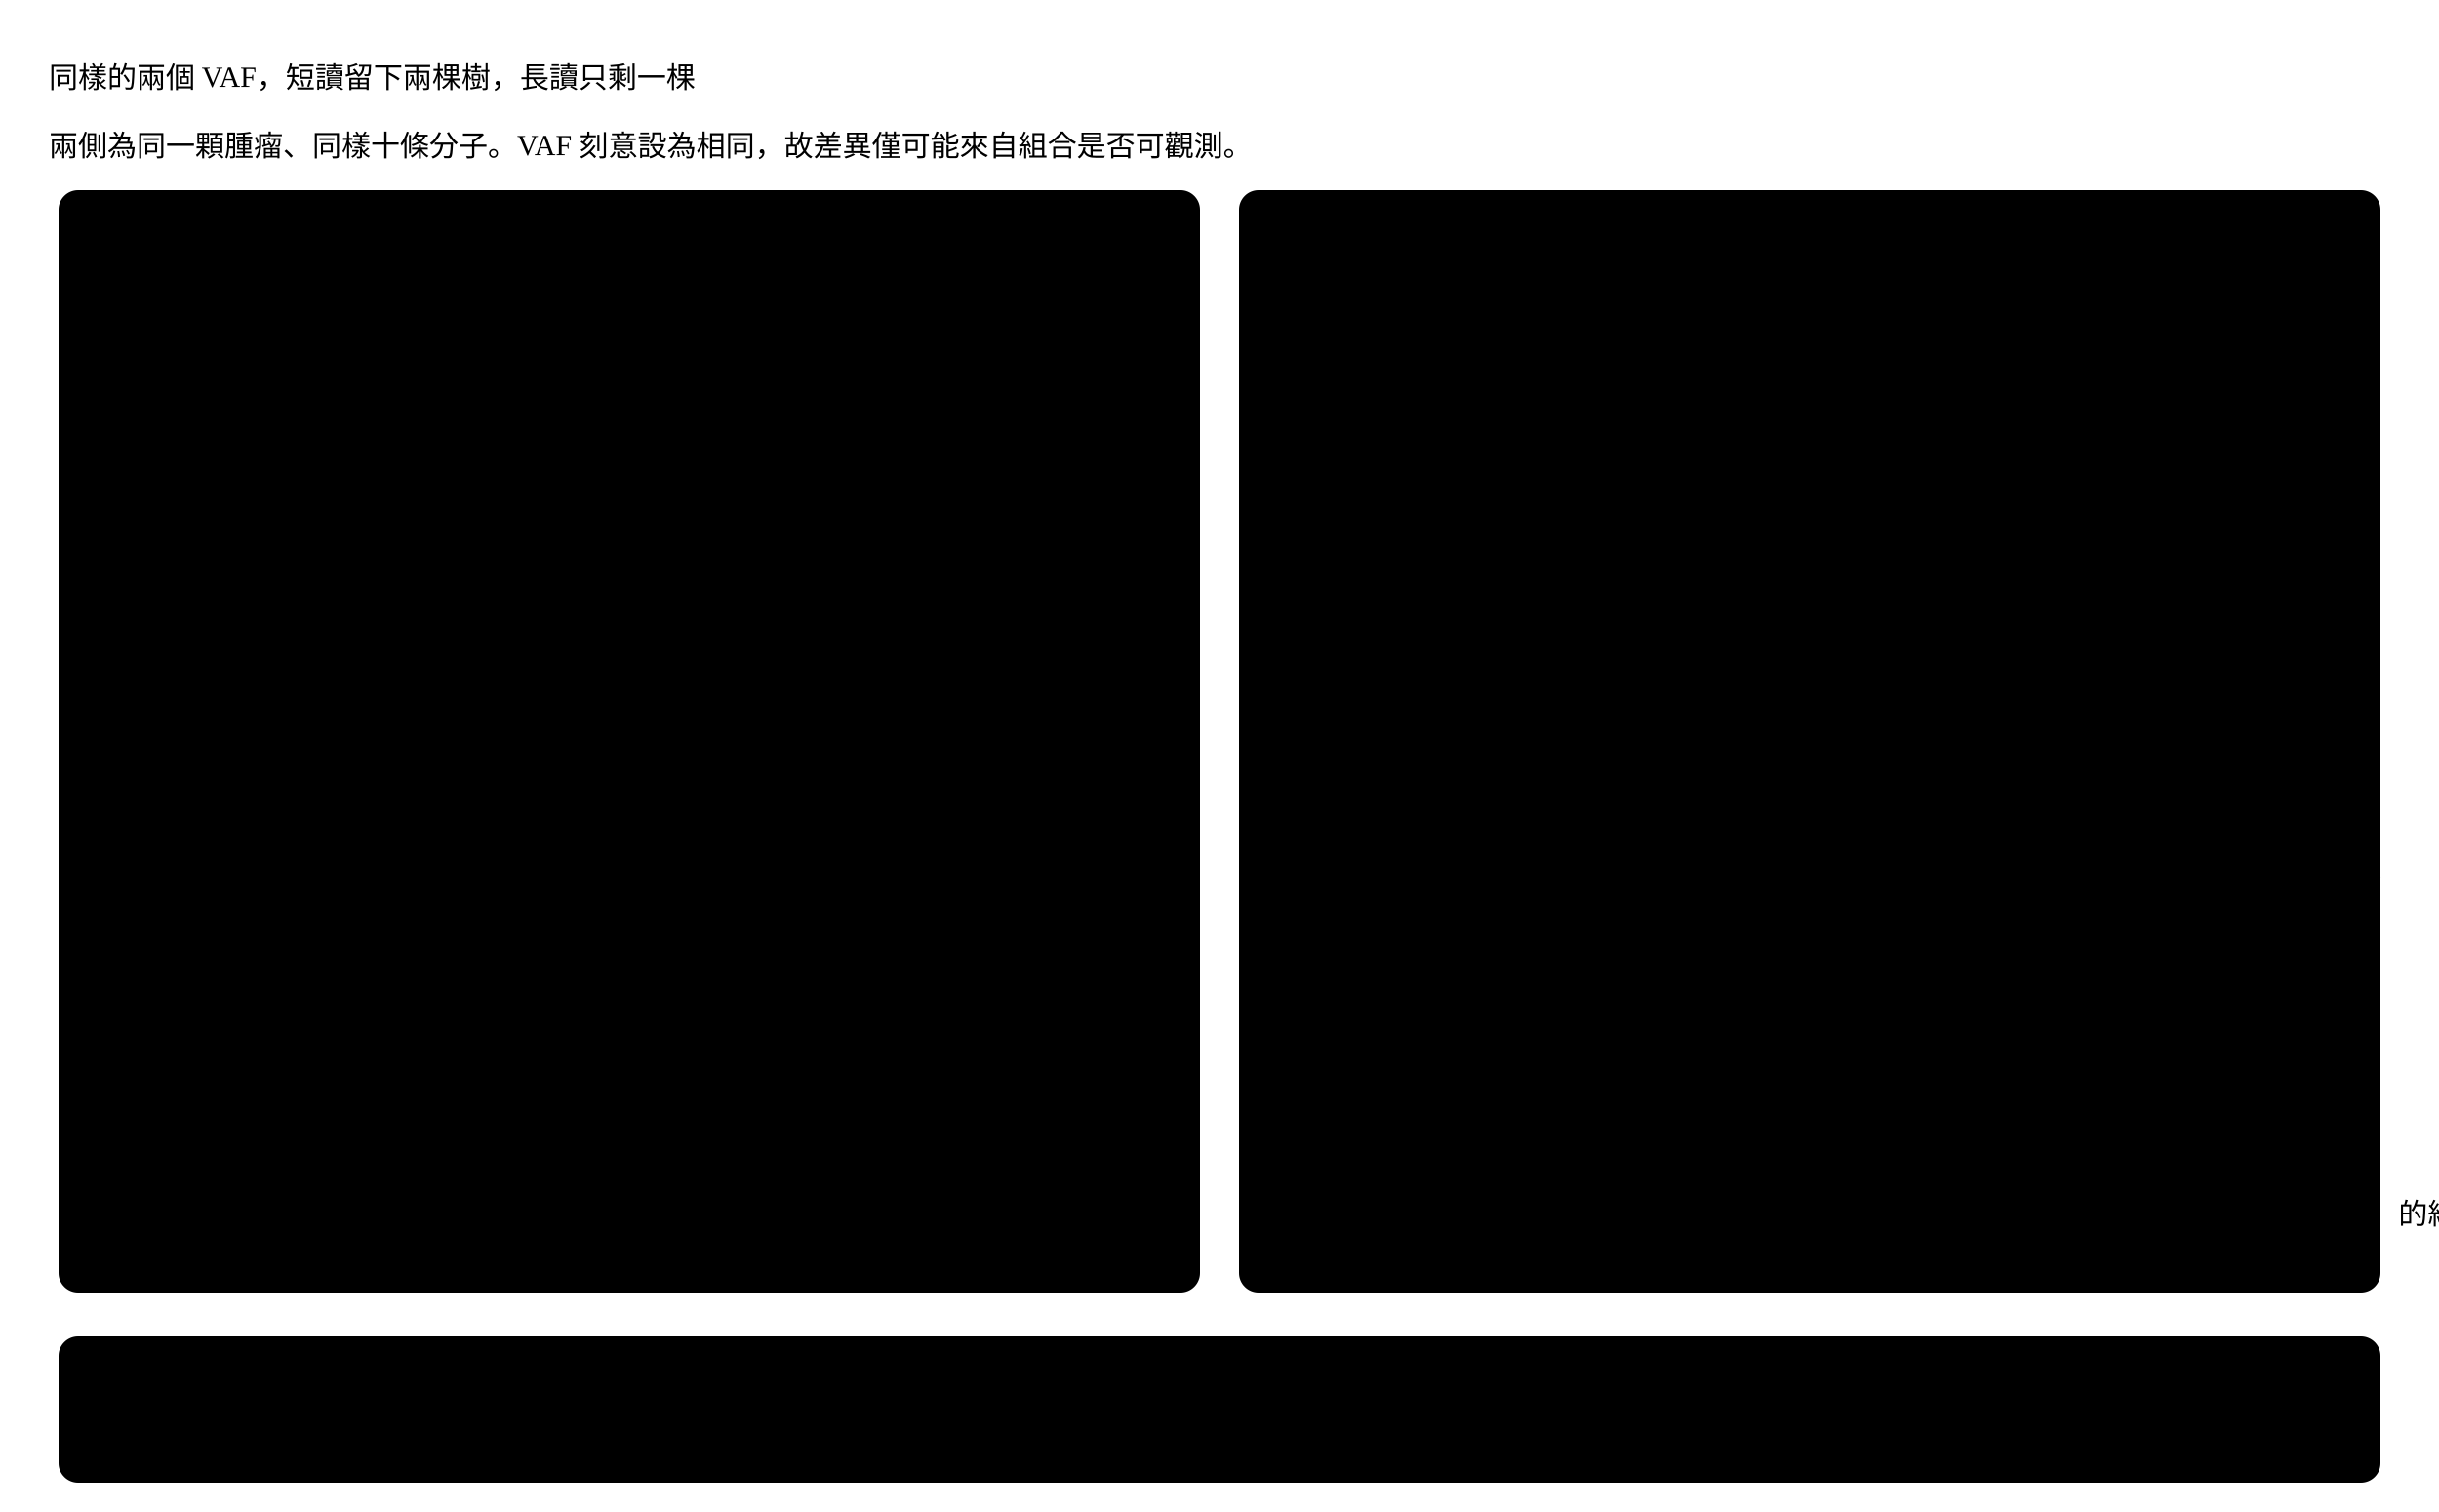
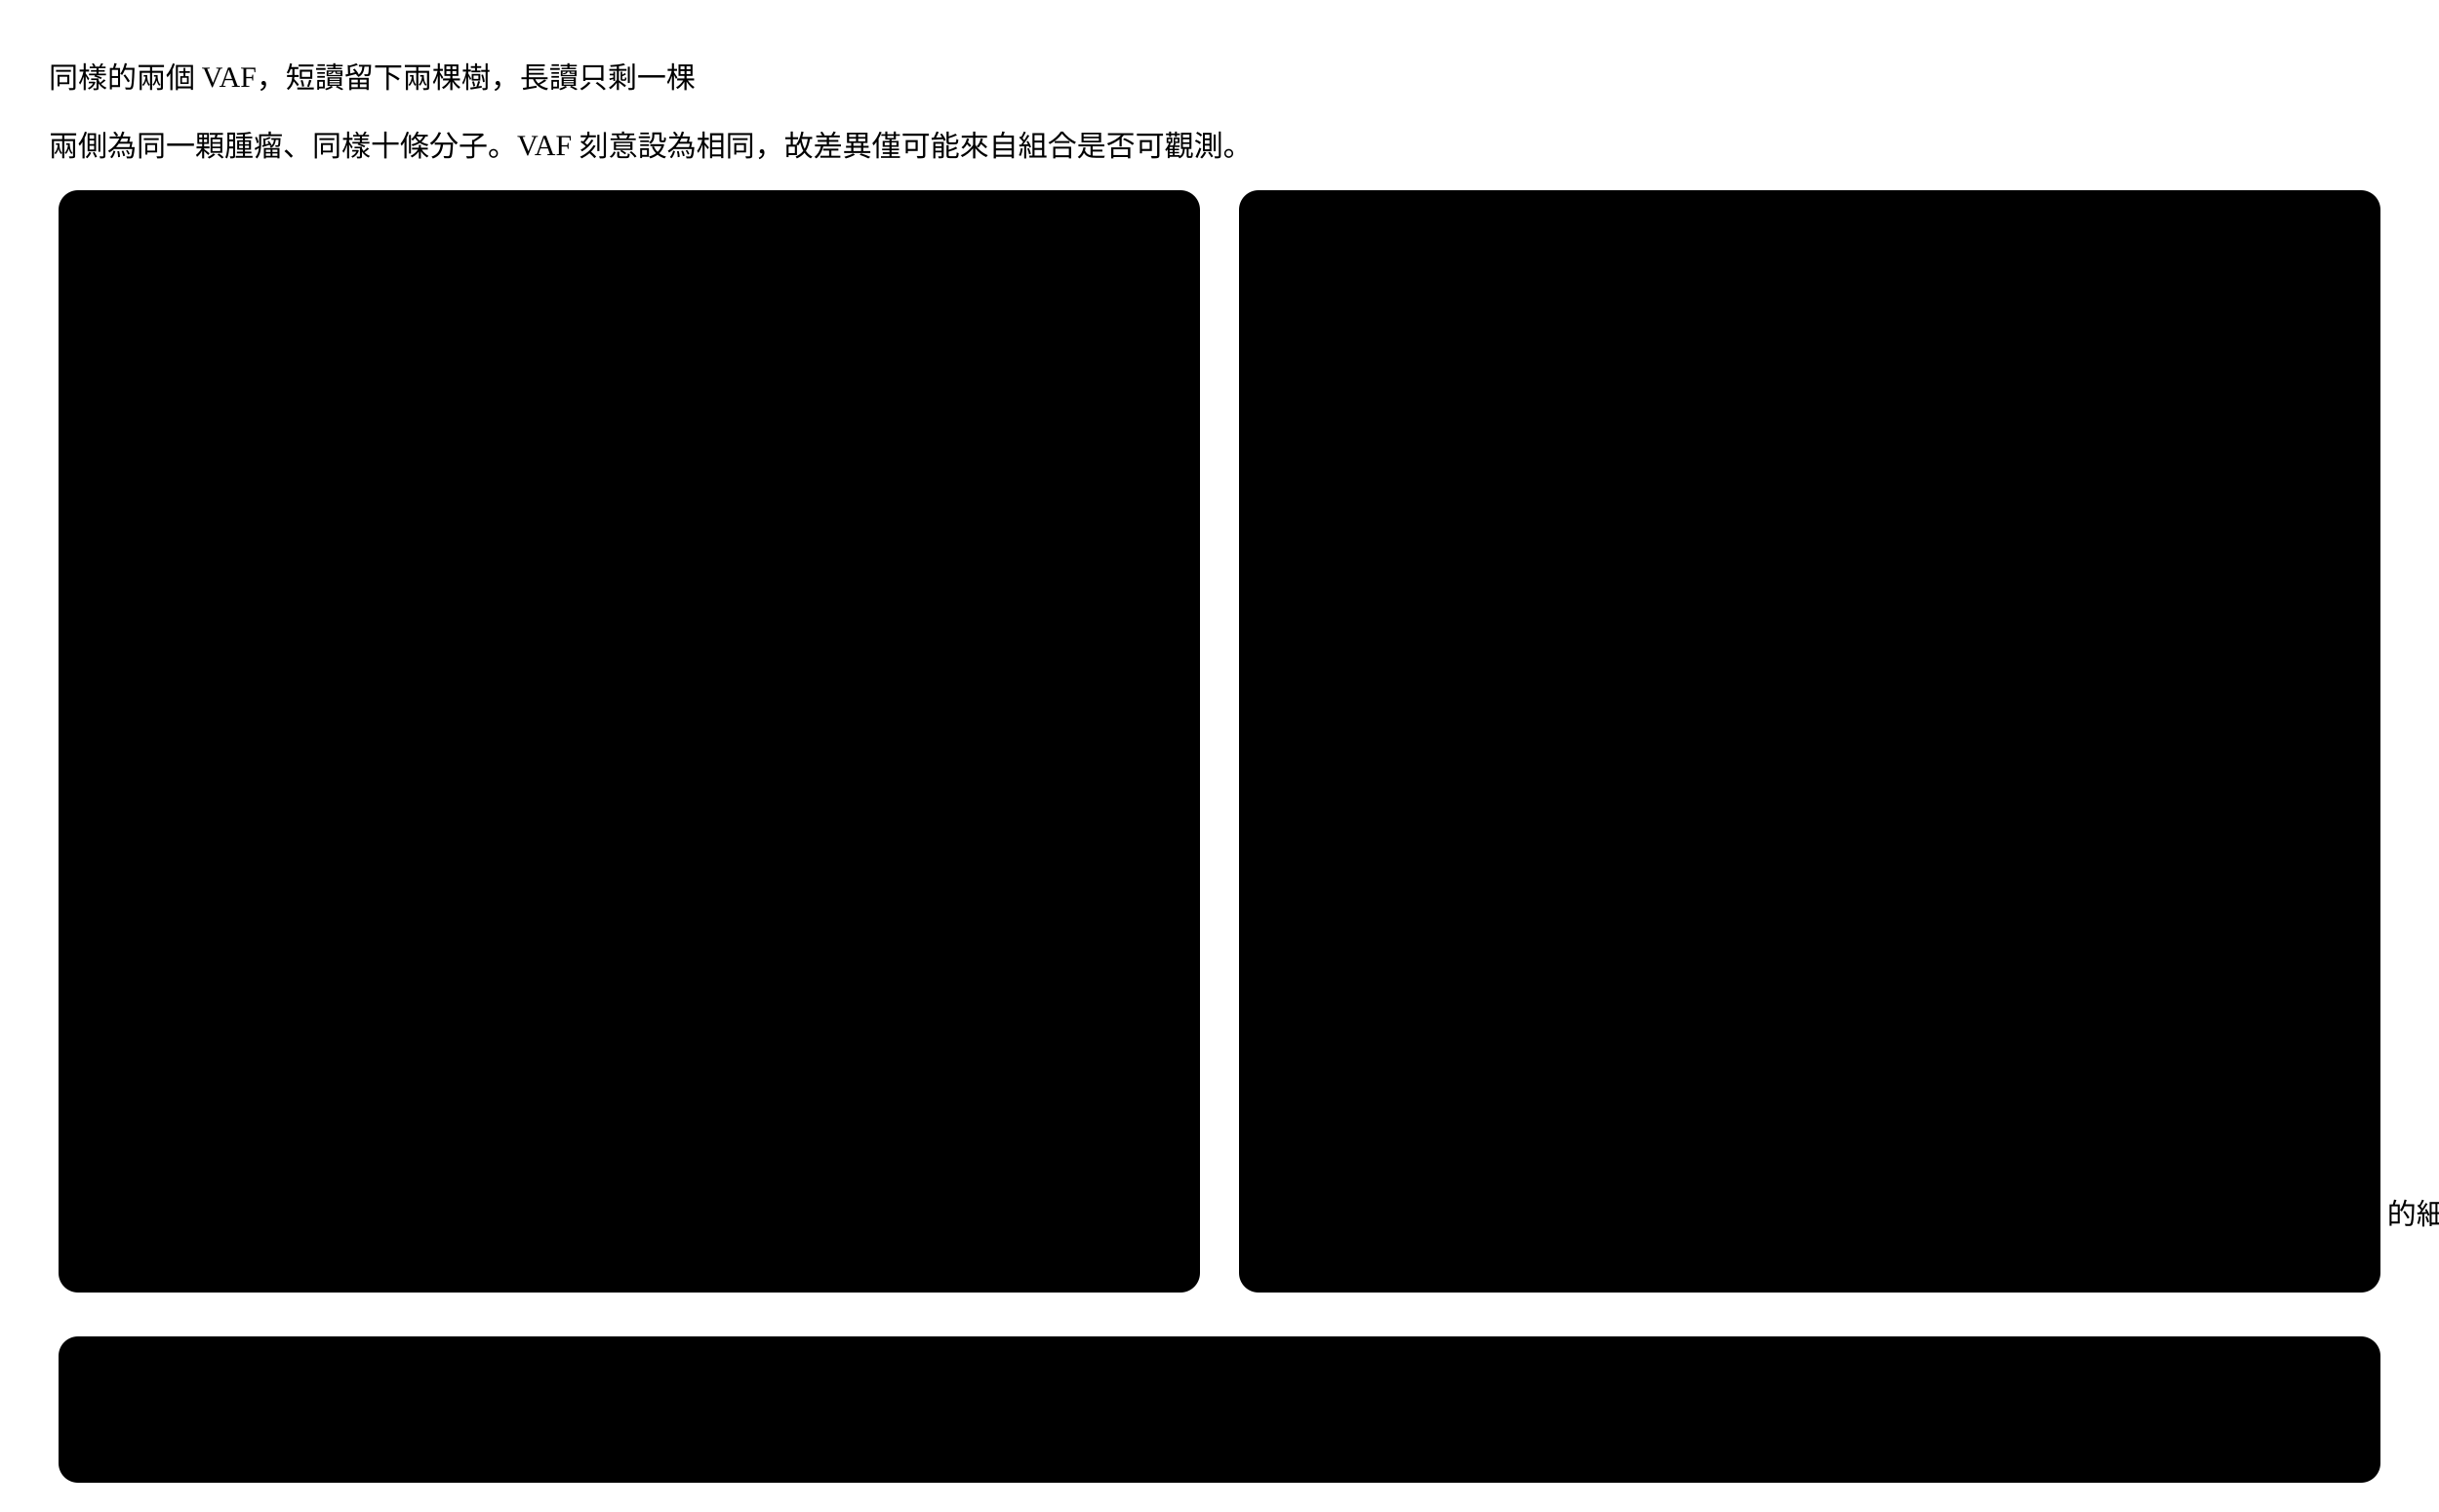
<svg xmlns="http://www.w3.org/2000/svg" viewBox="0 0 1000 620">
  <text class="ttl zh" x="20" y="36">同樣的兩個 VAF，短讀留下兩棵樹，長讀只剩一棵</text>
  <text class="anno zh" x="20" y="64">兩側為同一顆腫瘤、同樣十條分子。VAF 刻意設為相同，故差異僅可能來自組合是否可觀測。</text>
  <rect class="box ghost bad" x="24" y="78" width="468" height="452" rx="8" />
  <text class="lbl bold zh mid" x="258" y="110">短讀：一條只蓋得到一個位點</text>
-   <text class="tick mid" x="150" y="138">S1</text>
+   <text class="tick mid" x="150" y="138">A</text>
  <text class="tick zh mid" x="258" y="138">相距 3 kb</text>
-   <text class="tick mid" x="366" y="138">S2</text>
+   <text class="tick mid" x="366" y="138">B</text>
  <line class="axis" x1="60" y1="150" x2="456" y2="150" />
  <line class="guide" x1="150" y1="144" x2="150" y2="156" />
  <line class="guide" x1="366" y1="144" x2="366" y2="156" />
  <rect class="read hp0" x="126" y="168" width="48" height="8" rx="4" />
  <rect class="read hp0" x="126" y="180" width="48" height="8" rx="4" />
  <rect class="read hp0" x="126" y="192" width="48" height="8" rx="4" />
  <rect class="read hp0" x="126" y="204" width="48" height="8" rx="4" />
  <rect class="read hp0" x="126" y="216" width="48" height="8" rx="4" />
  <rect class="read hp0" x="126" y="228" width="48" height="8" rx="4" />
  <rect class="read hp0" x="126" y="240" width="48" height="8" rx="4" />
  <rect class="read hp0" x="126" y="252" width="48" height="8" rx="4" />
  <rect class="read hp0" x="126" y="264" width="48" height="8" rx="4" />
  <rect class="read hp0" x="126" y="276" width="48" height="8" rx="4" />
  <circle class="mark ref" cx="150" cy="172" r="4" />
  <circle class="mark ref" cx="150" cy="184" r="4" />
  <circle class="mark ref" cx="150" cy="196" r="4" />
  <circle class="mark ref" cx="150" cy="208" r="4" />
  <circle class="mark ref" cx="150" cy="220" r="4" />
  <circle class="mark somatic" cx="150" cy="232" r="4" />
  <circle class="mark somatic" cx="150" cy="244" r="4" />
  <circle class="mark somatic" cx="150" cy="256" r="4" />
  <circle class="mark somatic" cx="150" cy="268" r="4" />
  <circle class="mark somatic" cx="150" cy="280" r="4" />
  <rect class="read hp0" x="342" y="168" width="48" height="8" rx="4" />
  <rect class="read hp0" x="342" y="180" width="48" height="8" rx="4" />
  <rect class="read hp0" x="342" y="192" width="48" height="8" rx="4" />
  <rect class="read hp0" x="342" y="204" width="48" height="8" rx="4" />
  <rect class="read hp0" x="342" y="216" width="48" height="8" rx="4" />
  <rect class="read hp0" x="342" y="228" width="48" height="8" rx="4" />
  <rect class="read hp0" x="342" y="240" width="48" height="8" rx="4" />
  <rect class="read hp0" x="342" y="252" width="48" height="8" rx="4" />
  <rect class="read hp0" x="342" y="264" width="48" height="8" rx="4" />
  <rect class="read hp0" x="342" y="276" width="48" height="8" rx="4" />
  <circle class="mark ref" cx="366" cy="172" r="4" />
  <circle class="mark ref" cx="366" cy="184" r="4" />
  <circle class="mark ref" cx="366" cy="196" r="4" />
  <circle class="mark ref" cx="366" cy="208" r="4" />
  <circle class="mark ref" cx="366" cy="220" r="4" />
  <circle class="mark ref" cx="366" cy="232" r="4" />
  <circle class="mark ref" cx="366" cy="244" r="4" />
  <circle class="mark somatic" cx="366" cy="256" r="4" />
  <circle class="mark somatic" cx="366" cy="268" r="4" />
  <circle class="mark somatic" cx="366" cy="280" r="4" />
-   <text class="anno mono mid" x="258" y="312">VAF(S1) = 5/10 = 0.50</text>
-   <text class="anno mono mid" x="258" y="334">VAF(S2) = 3/10 = 0.30</text>
+   <text class="anno mono mid" x="258" y="312">VAF(A) = 5/10 = 0.50</text>
+   <text class="anno mono mid" x="258" y="334">VAF(B) = 3/10 = 0.30</text>
  <text class="tick zh mid bad" x="258" y="360">能算的就只有這兩個數字 —— 組合看不到</text>
  <text class="tick zh mid" x="258" y="390">相容的樹</text>
-   <text class="tick zh mid" x="140" y="414">S2 長在 S1 裡</text>
+   <text class="tick zh mid" x="140" y="414">B 長在 A 裡</text>
  <circle class="mark ref" cx="140" cy="434" r="9" />
  <line class="conn" x1="140" y1="443" x2="140" y2="459" />
  <circle class="mark somatic" cx="140" cy="468" r="9" />
  <line class="conn" x1="140" y1="477" x2="140" y2="493" />
  <circle class="mark somatic" cx="140" cy="502" r="9" />
  <text class="lbl bold ok" x="176" y="474">✓</text>
  <text class="tick zh mid" x="376" y="414">兩者各自長出</text>
  <circle class="mark ref" cx="376" cy="434" r="9" />
  <line class="conn" x1="368" y1="442" x2="344" y2="462" />
  <line class="conn" x1="384" y1="442" x2="408" y2="462" />
  <circle class="mark somatic" cx="338" cy="470" r="9" />
  <circle class="mark somatic" cx="414" cy="470" r="9" />
  <text class="lbl bold ok" x="440" y="474">✓</text>
  <rect class="box ghost ok" x="508" y="78" width="468" height="452" rx="8" />
  <text class="lbl bold zh mid" x="742" y="110">長讀：一條跨過兩個位點</text>
-   <text class="tick mid" x="634" y="138">S1</text>
+   <text class="tick mid" x="634" y="138">A</text>
  <text class="tick zh mid" x="742" y="138">相距 3 kb</text>
-   <text class="tick mid" x="850" y="138">S2</text>
+   <text class="tick mid" x="850" y="138">B</text>
  <line class="axis" x1="544" y1="150" x2="940" y2="150" />
  <line class="guide" x1="634" y1="144" x2="634" y2="156" />
  <line class="guide" x1="850" y1="144" x2="850" y2="156" />
  <rect class="read hp1" x="566" y="168" width="352" height="8" rx="4" />
  <rect class="read hp1" x="566" y="180" width="352" height="8" rx="4" />
  <rect class="read hp1" x="566" y="192" width="352" height="8" rx="4" />
  <rect class="read hp1" x="566" y="204" width="352" height="8" rx="4" />
  <rect class="read hp1" x="566" y="216" width="352" height="8" rx="4" />
  <rect class="read hp1" x="566" y="228" width="352" height="8" rx="4" />
  <rect class="read hp1" x="566" y="240" width="352" height="8" rx="4" />
  <rect class="read hp1" x="566" y="252" width="352" height="8" rx="4" />
  <rect class="read hp1" x="566" y="264" width="352" height="8" rx="4" />
  <rect class="read hp1" x="566" y="276" width="352" height="8" rx="4" />
  <circle class="mark ref" cx="634" cy="172" r="4" />
  <circle class="mark ref" cx="634" cy="184" r="4" />
  <circle class="mark ref" cx="634" cy="196" r="4" />
  <circle class="mark ref" cx="634" cy="208" r="4" />
  <circle class="mark ref" cx="634" cy="220" r="4" />
  <circle class="mark somatic" cx="634" cy="232" r="4" />
  <circle class="mark somatic" cx="634" cy="244" r="4" />
  <circle class="mark somatic" cx="634" cy="256" r="4" />
  <circle class="mark somatic" cx="634" cy="268" r="4" />
  <circle class="mark somatic" cx="634" cy="280" r="4" />
  <circle class="mark ref" cx="850" cy="172" r="4" />
  <circle class="mark ref" cx="850" cy="184" r="4" />
  <circle class="mark ref" cx="850" cy="196" r="4" />
  <circle class="mark ref" cx="850" cy="208" r="4" />
  <circle class="mark ref" cx="850" cy="220" r="4" />
  <circle class="mark ref" cx="850" cy="232" r="4" />
  <circle class="mark ref" cx="850" cy="244" r="4" />
  <circle class="mark somatic" cx="850" cy="256" r="4" />
  <circle class="mark somatic" cx="850" cy="268" r="4" />
  <circle class="mark somatic" cx="850" cy="280" r="4" />
-   <text class="anno mono mid" x="742" y="312">VAF(S1) = 5/10 = 0.50</text>
-   <text class="anno mono mid" x="742" y="334">VAF(S2) = 3/10 = 0.30</text>
-   <text class="tick zh mid ok" x="742" y="360">一模一樣，但還數得出組合：只帶 S2 的 0 條</text>
+   <text class="anno mono mid" x="742" y="312">VAF(A) = 5/10 = 0.50</text>
+   <text class="anno mono mid" x="742" y="334">VAF(B) = 3/10 = 0.30</text>
+   <text class="tick zh mid ok" x="742" y="360">一模一樣，但還數得出組合：只帶 B 的 0 條</text>
  <text class="tick zh mid" x="742" y="390">相容的樹</text>
-   <text class="tick zh mid" x="624" y="414">S2 長在 S1 裡</text>
+   <text class="tick zh mid" x="624" y="414">B 長在 A 裡</text>
  <circle class="mark ref" cx="624" cy="434" r="9" />
  <line class="conn" x1="624" y1="443" x2="624" y2="459" />
  <circle class="mark somatic" cx="624" cy="468" r="9" />
  <line class="conn" x1="624" y1="477" x2="624" y2="493" />
  <circle class="mark somatic" cx="624" cy="502" r="9" />
  <text class="lbl bold ok" x="660" y="474">✓</text>
  <text class="tick zh mid" x="860" y="414">兩者各自長出</text>
  <circle class="mark ref" cx="860" cy="434" r="9" />
  <line class="conn bad" x1="852" y1="442" x2="828" y2="462" />
  <line class="conn bad" x1="868" y1="442" x2="892" y2="462" />
  <circle class="mark somatic" cx="822" cy="470" r="9" />
  <circle class="box ghost bad" cx="898" cy="470" r="9" />
  <text class="lbl bold bad" x="924" y="474">✗</text>
-   <text class="tick zh mid bad" x="860" y="502">這棵樹需要「只帶 S2」的細胞</text>
+   <text class="tick zh mid bad" x="860" y="502">這棵樹需要「只帶 B」的細胞</text>
  <text class="tick zh mid bad" x="860" y="522">但一條分子也沒有</text>
  <rect class="box accent" x="24" y="548" width="952" height="60" rx="8" />
  <text class="anno zh" x="48" y="576">長讀多給的不是精度，是<tspan class="bold">一種新的觀測</tspan>：哪一種組合是<tspan class="bold">空的</tspan>。</text>
  <text class="anno zh" x="48" y="600">邊際頻率不提供此資訊，而該空缺的一格正是決定樹形者。</text>
</svg>
